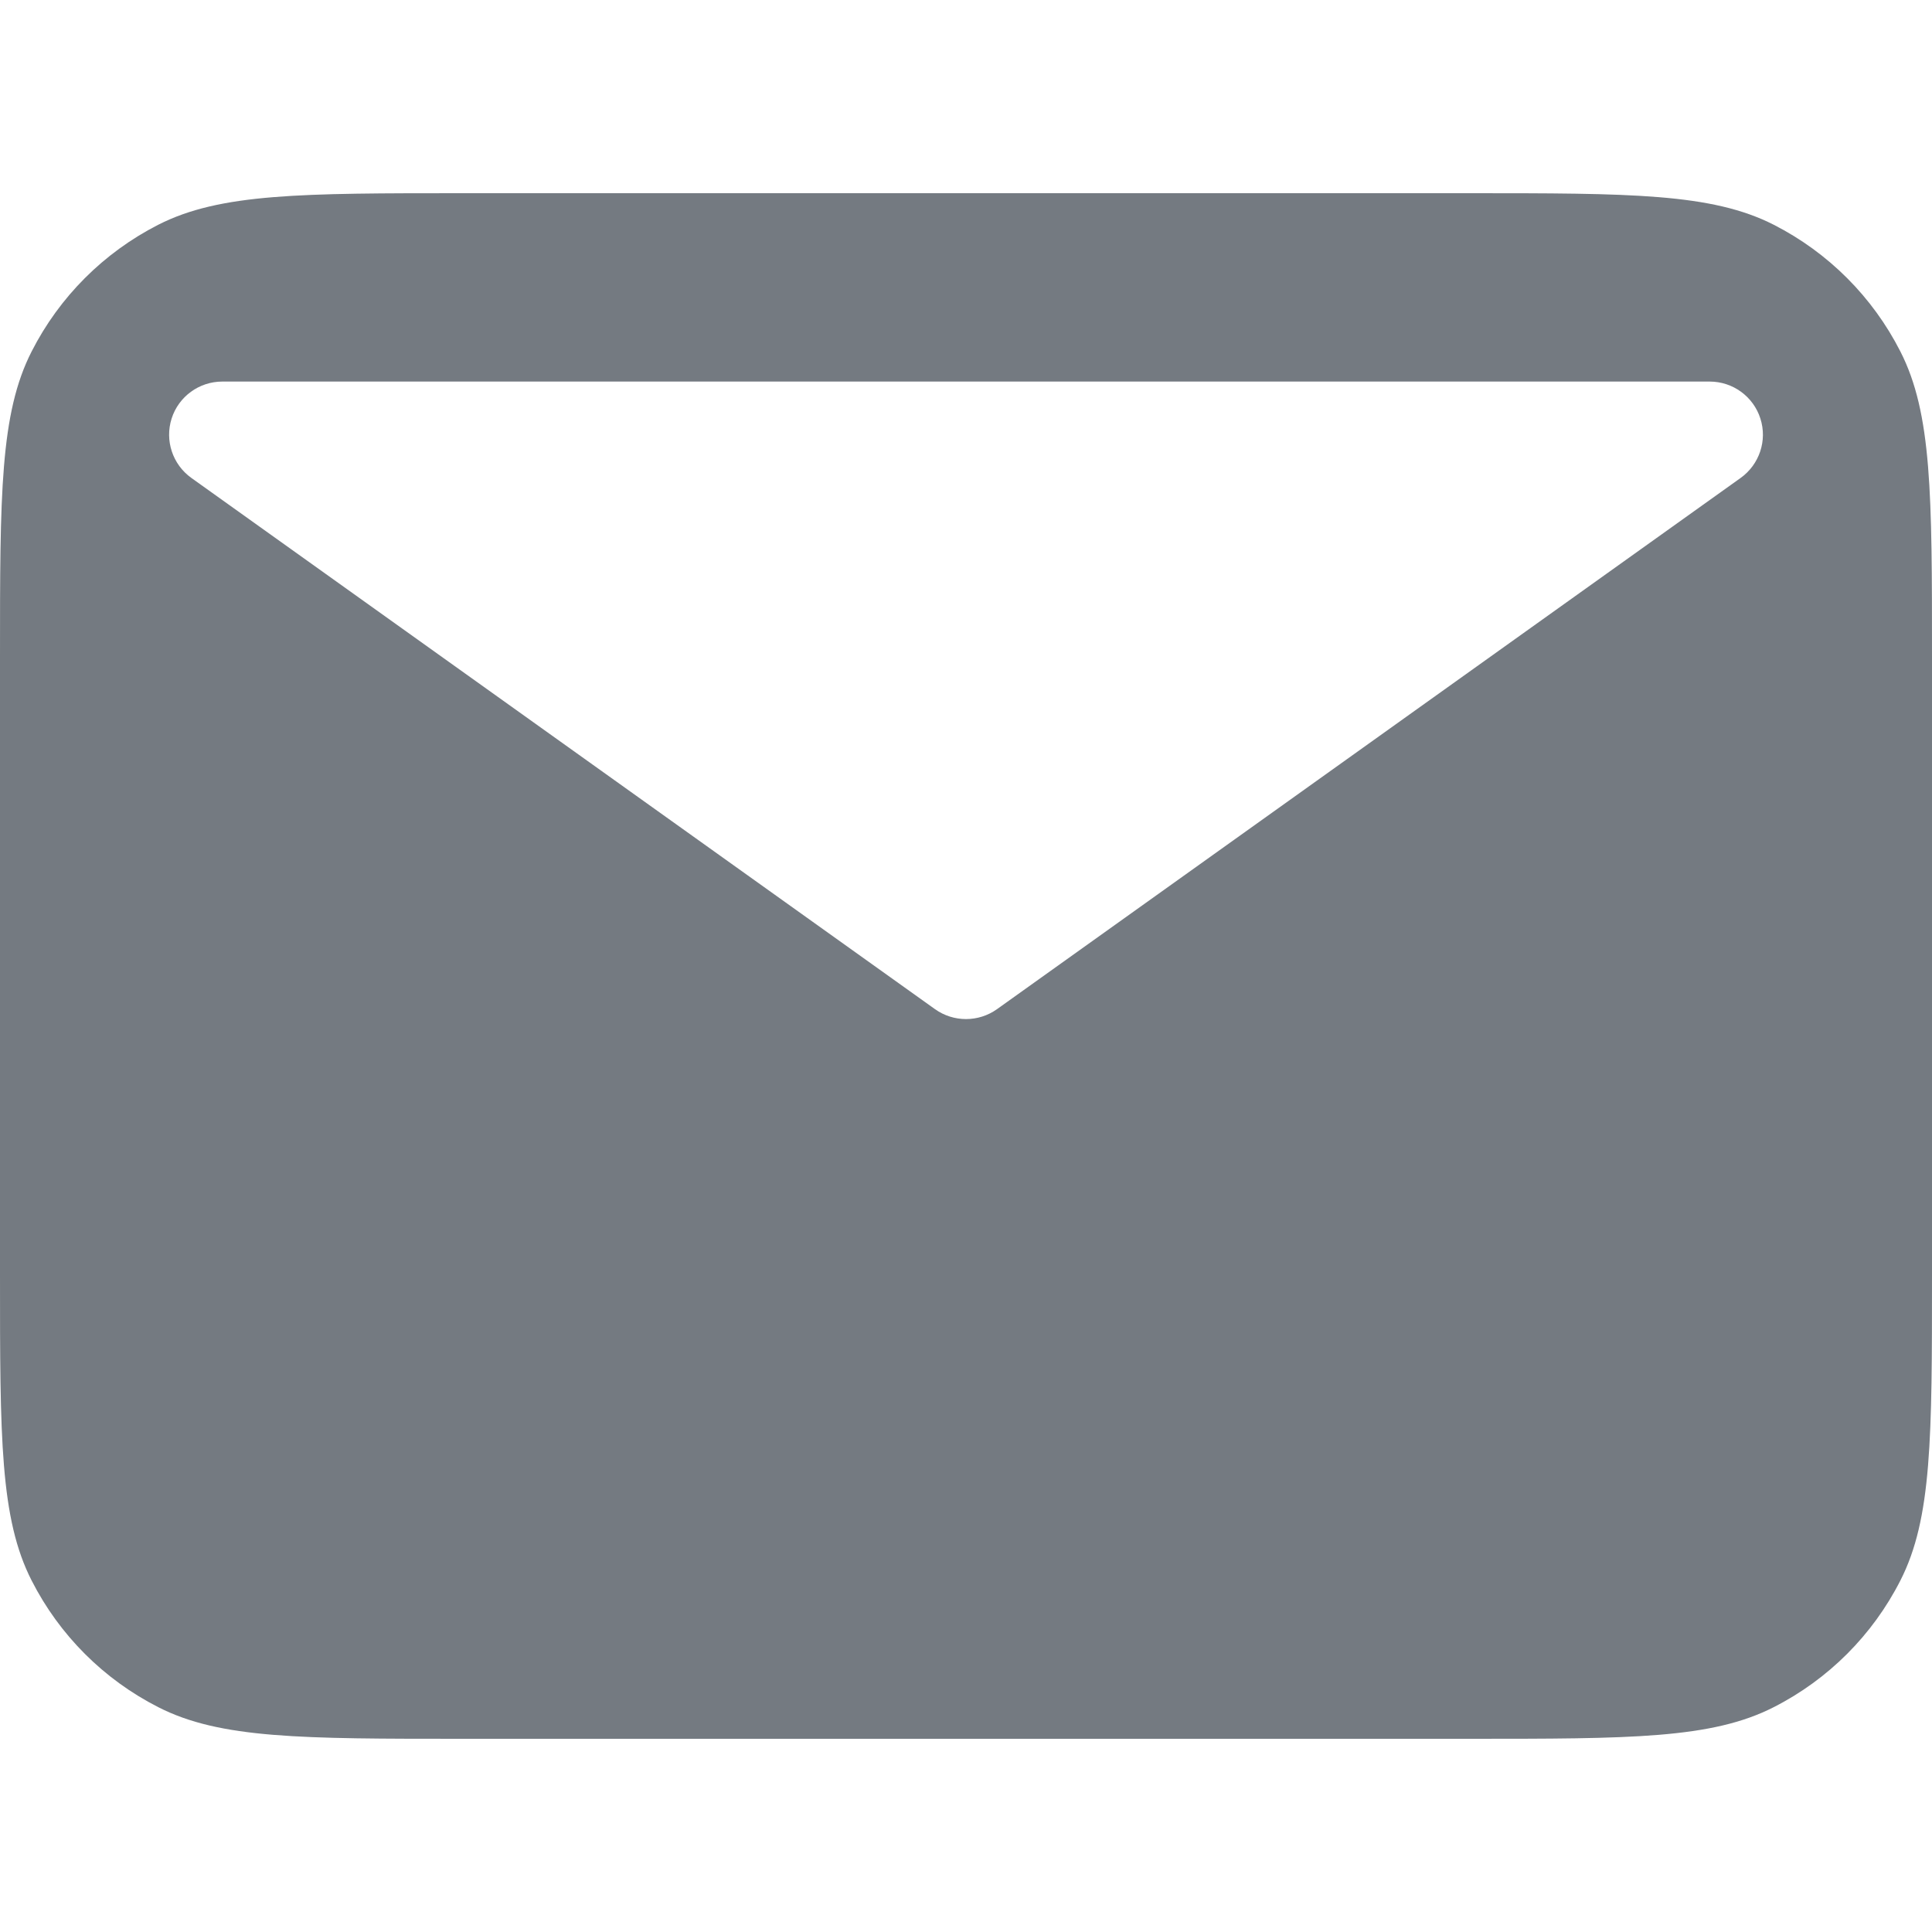
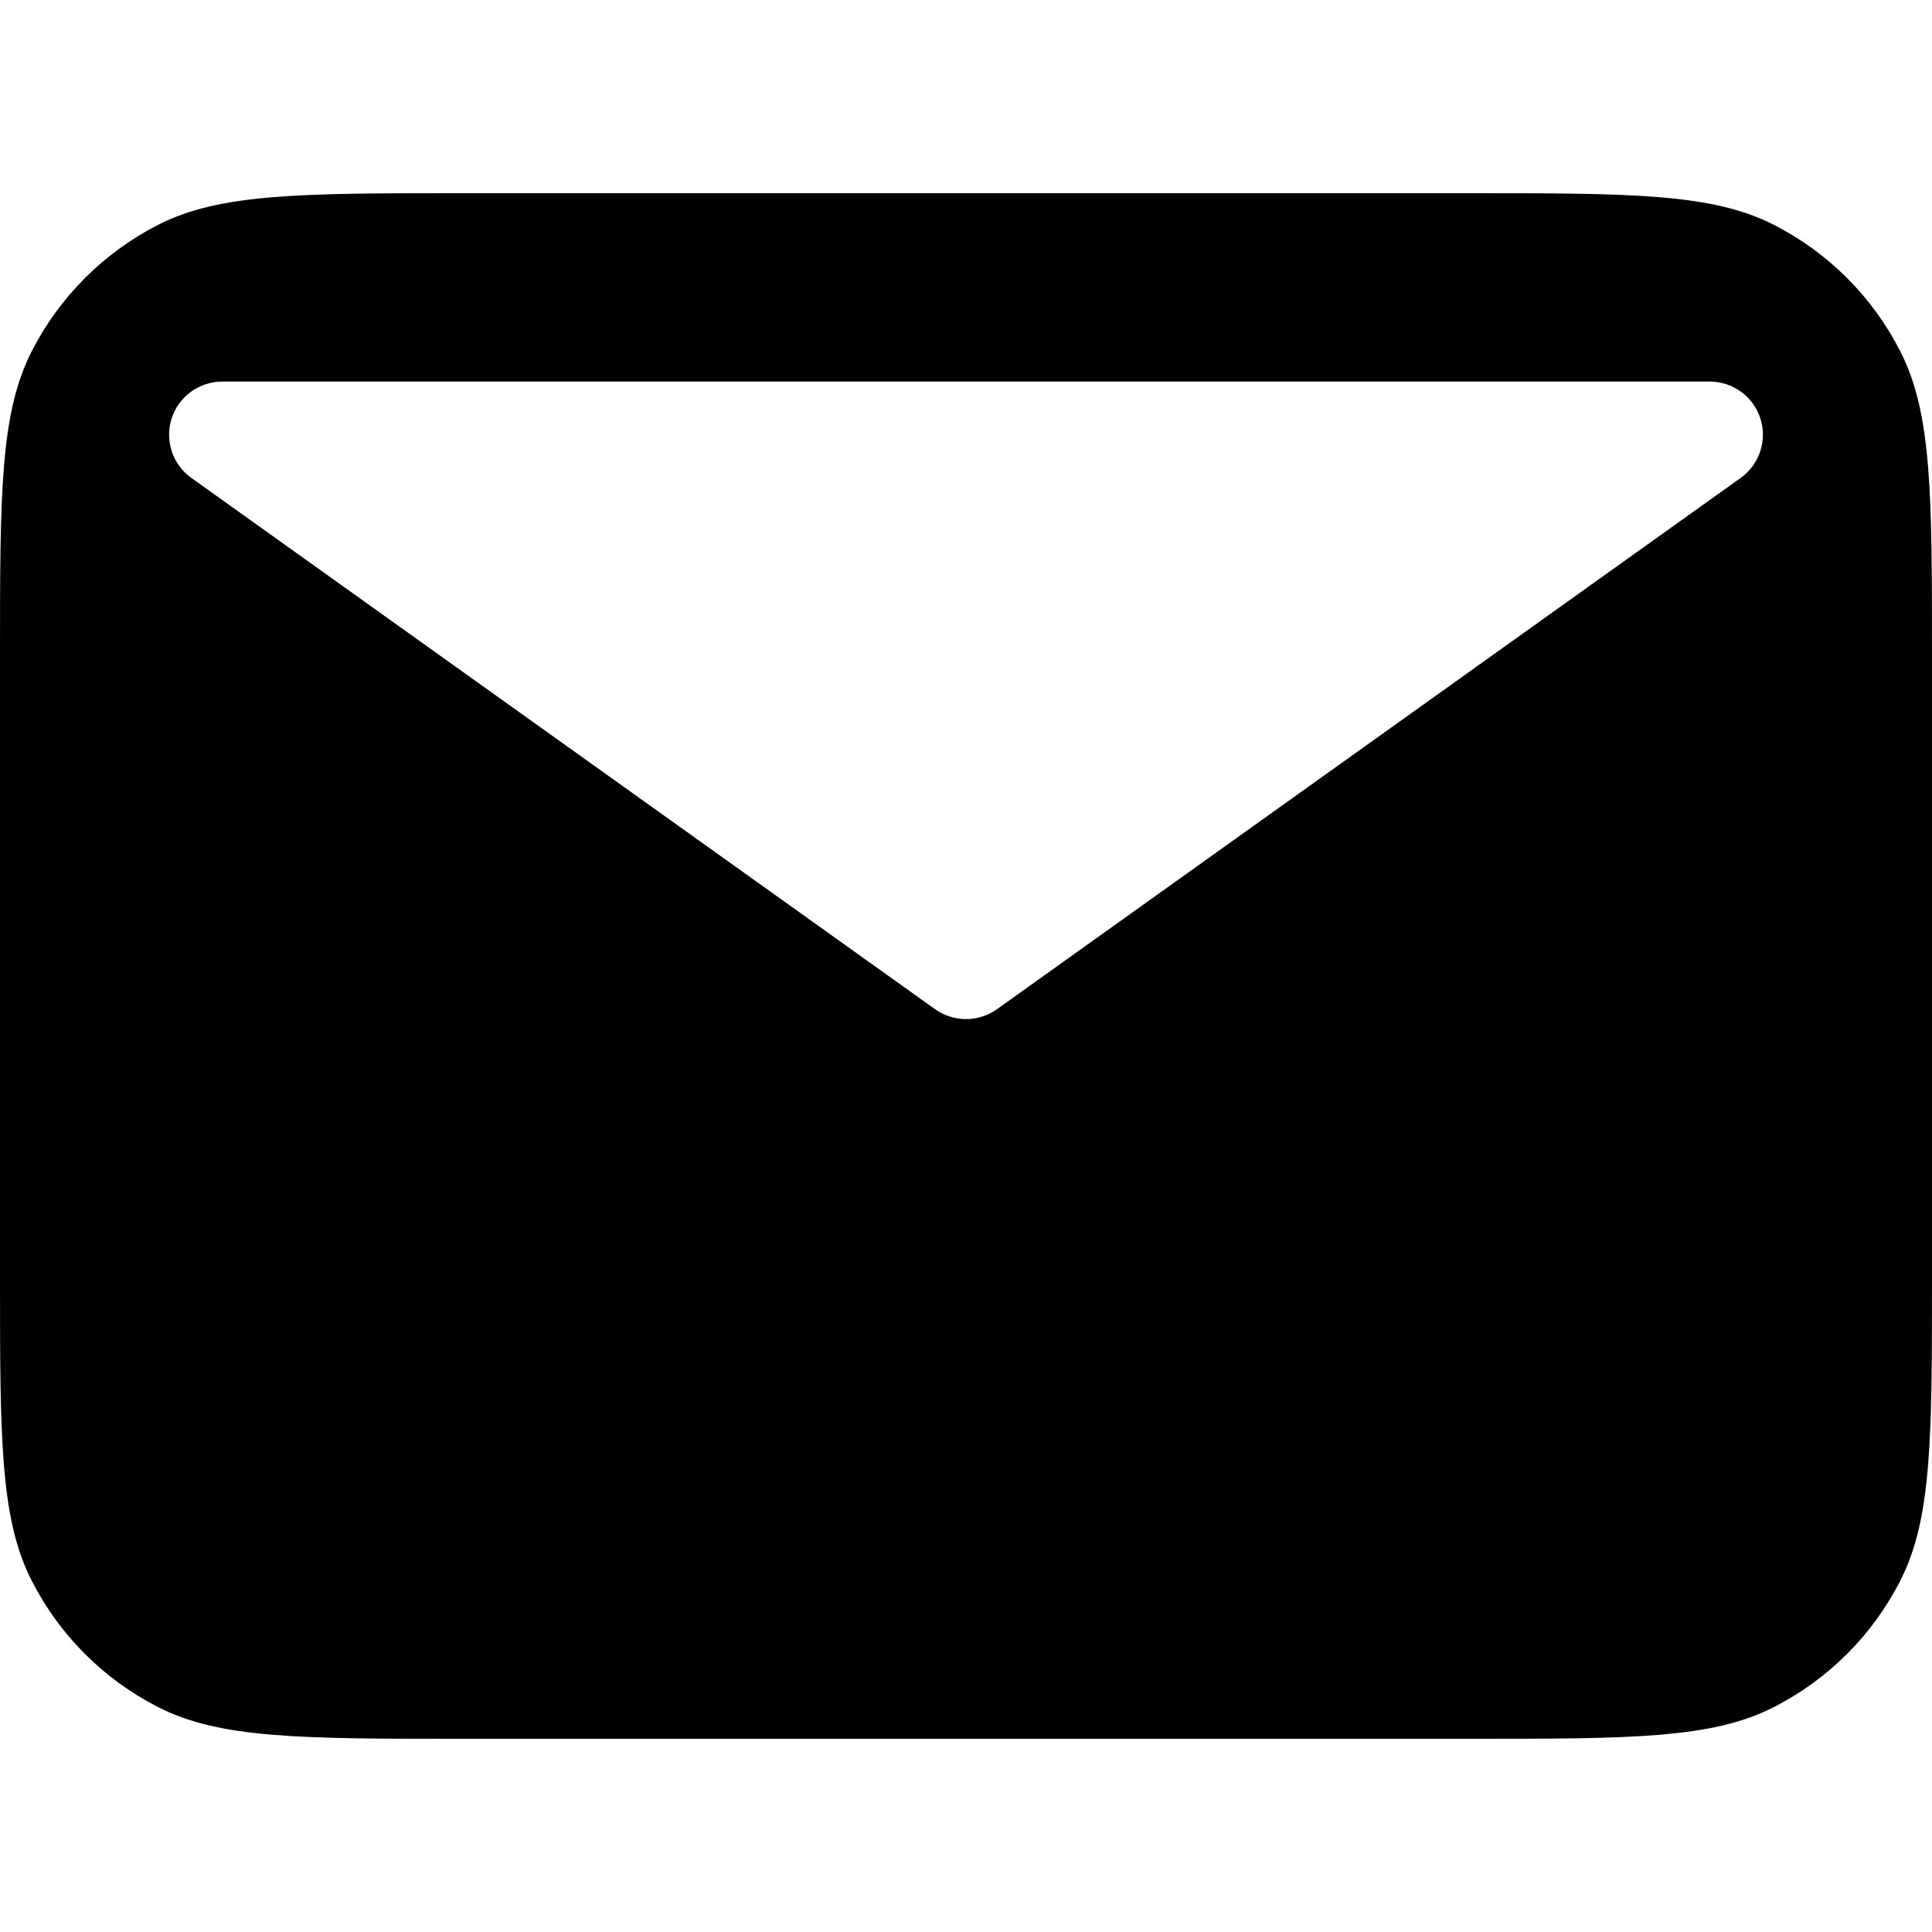
<svg xmlns="http://www.w3.org/2000/svg" width="24" height="24" viewBox="0 0 24 24" fill="none">
-   <path fill-rule="evenodd" clip-rule="evenodd" d="M18.24 2.4C20.256 2.4 21.264 2.4 22.034 2.792C22.712 3.138 23.262 3.688 23.607 4.366C24 5.136 24 6.144 24 8.16V15.84C24 17.856 24 18.864 23.607 19.634C23.262 20.312 22.712 20.862 22.034 21.207C21.264 21.6 20.256 21.6 18.24 21.6H5.76C3.744 21.6 2.736 21.6 1.966 21.207C1.288 20.862 0.738 20.312 0.393 19.634C0 18.864 1.98264e-09 17.856 0 15.84V8.16C5.74264e-10 6.144 0 5.136 0.393 4.366C0.738 3.688 1.288 3.138 1.966 2.792C2.736 2.4 3.744 2.4 5.76 2.4H18.24ZM2.761 4.74C2.474 4.74 2.219 4.926 2.132 5.199C2.045 5.472 2.144 5.77 2.377 5.937L11.616 12.537C11.846 12.7 12.154 12.7 12.384 12.537L21.623 5.937C21.856 5.77 21.956 5.472 21.868 5.199C21.781 4.926 21.526 4.74 21.239 4.74H2.761Z" fill="#747A81" />
+   <path fill-rule="evenodd" clip-rule="evenodd" d="M18.24 2.4C20.256 2.4 21.264 2.4 22.034 2.792C22.712 3.138 23.262 3.688 23.607 4.366C24 5.136 24 6.144 24 8.16V15.84C24 17.856 24 18.864 23.607 19.634C23.262 20.312 22.712 20.862 22.034 21.207C21.264 21.6 20.256 21.6 18.24 21.6H5.76C3.744 21.6 2.736 21.6 1.966 21.207C1.288 20.862 0.738 20.312 0.393 19.634C0 18.864 1.98264e-09 17.856 0 15.84V8.16C5.74264e-10 6.144 0 5.136 0.393 4.366C0.738 3.688 1.288 3.138 1.966 2.792C2.736 2.4 3.744 2.4 5.76 2.4H18.24ZM2.761 4.74C2.474 4.74 2.219 4.926 2.132 5.199C2.045 5.472 2.144 5.77 2.377 5.937L11.616 12.537C11.846 12.7 12.154 12.7 12.384 12.537L21.623 5.937C21.856 5.77 21.956 5.472 21.868 5.199C21.781 4.926 21.526 4.74 21.239 4.74H2.761Z" fill="currentColor" />
</svg>
